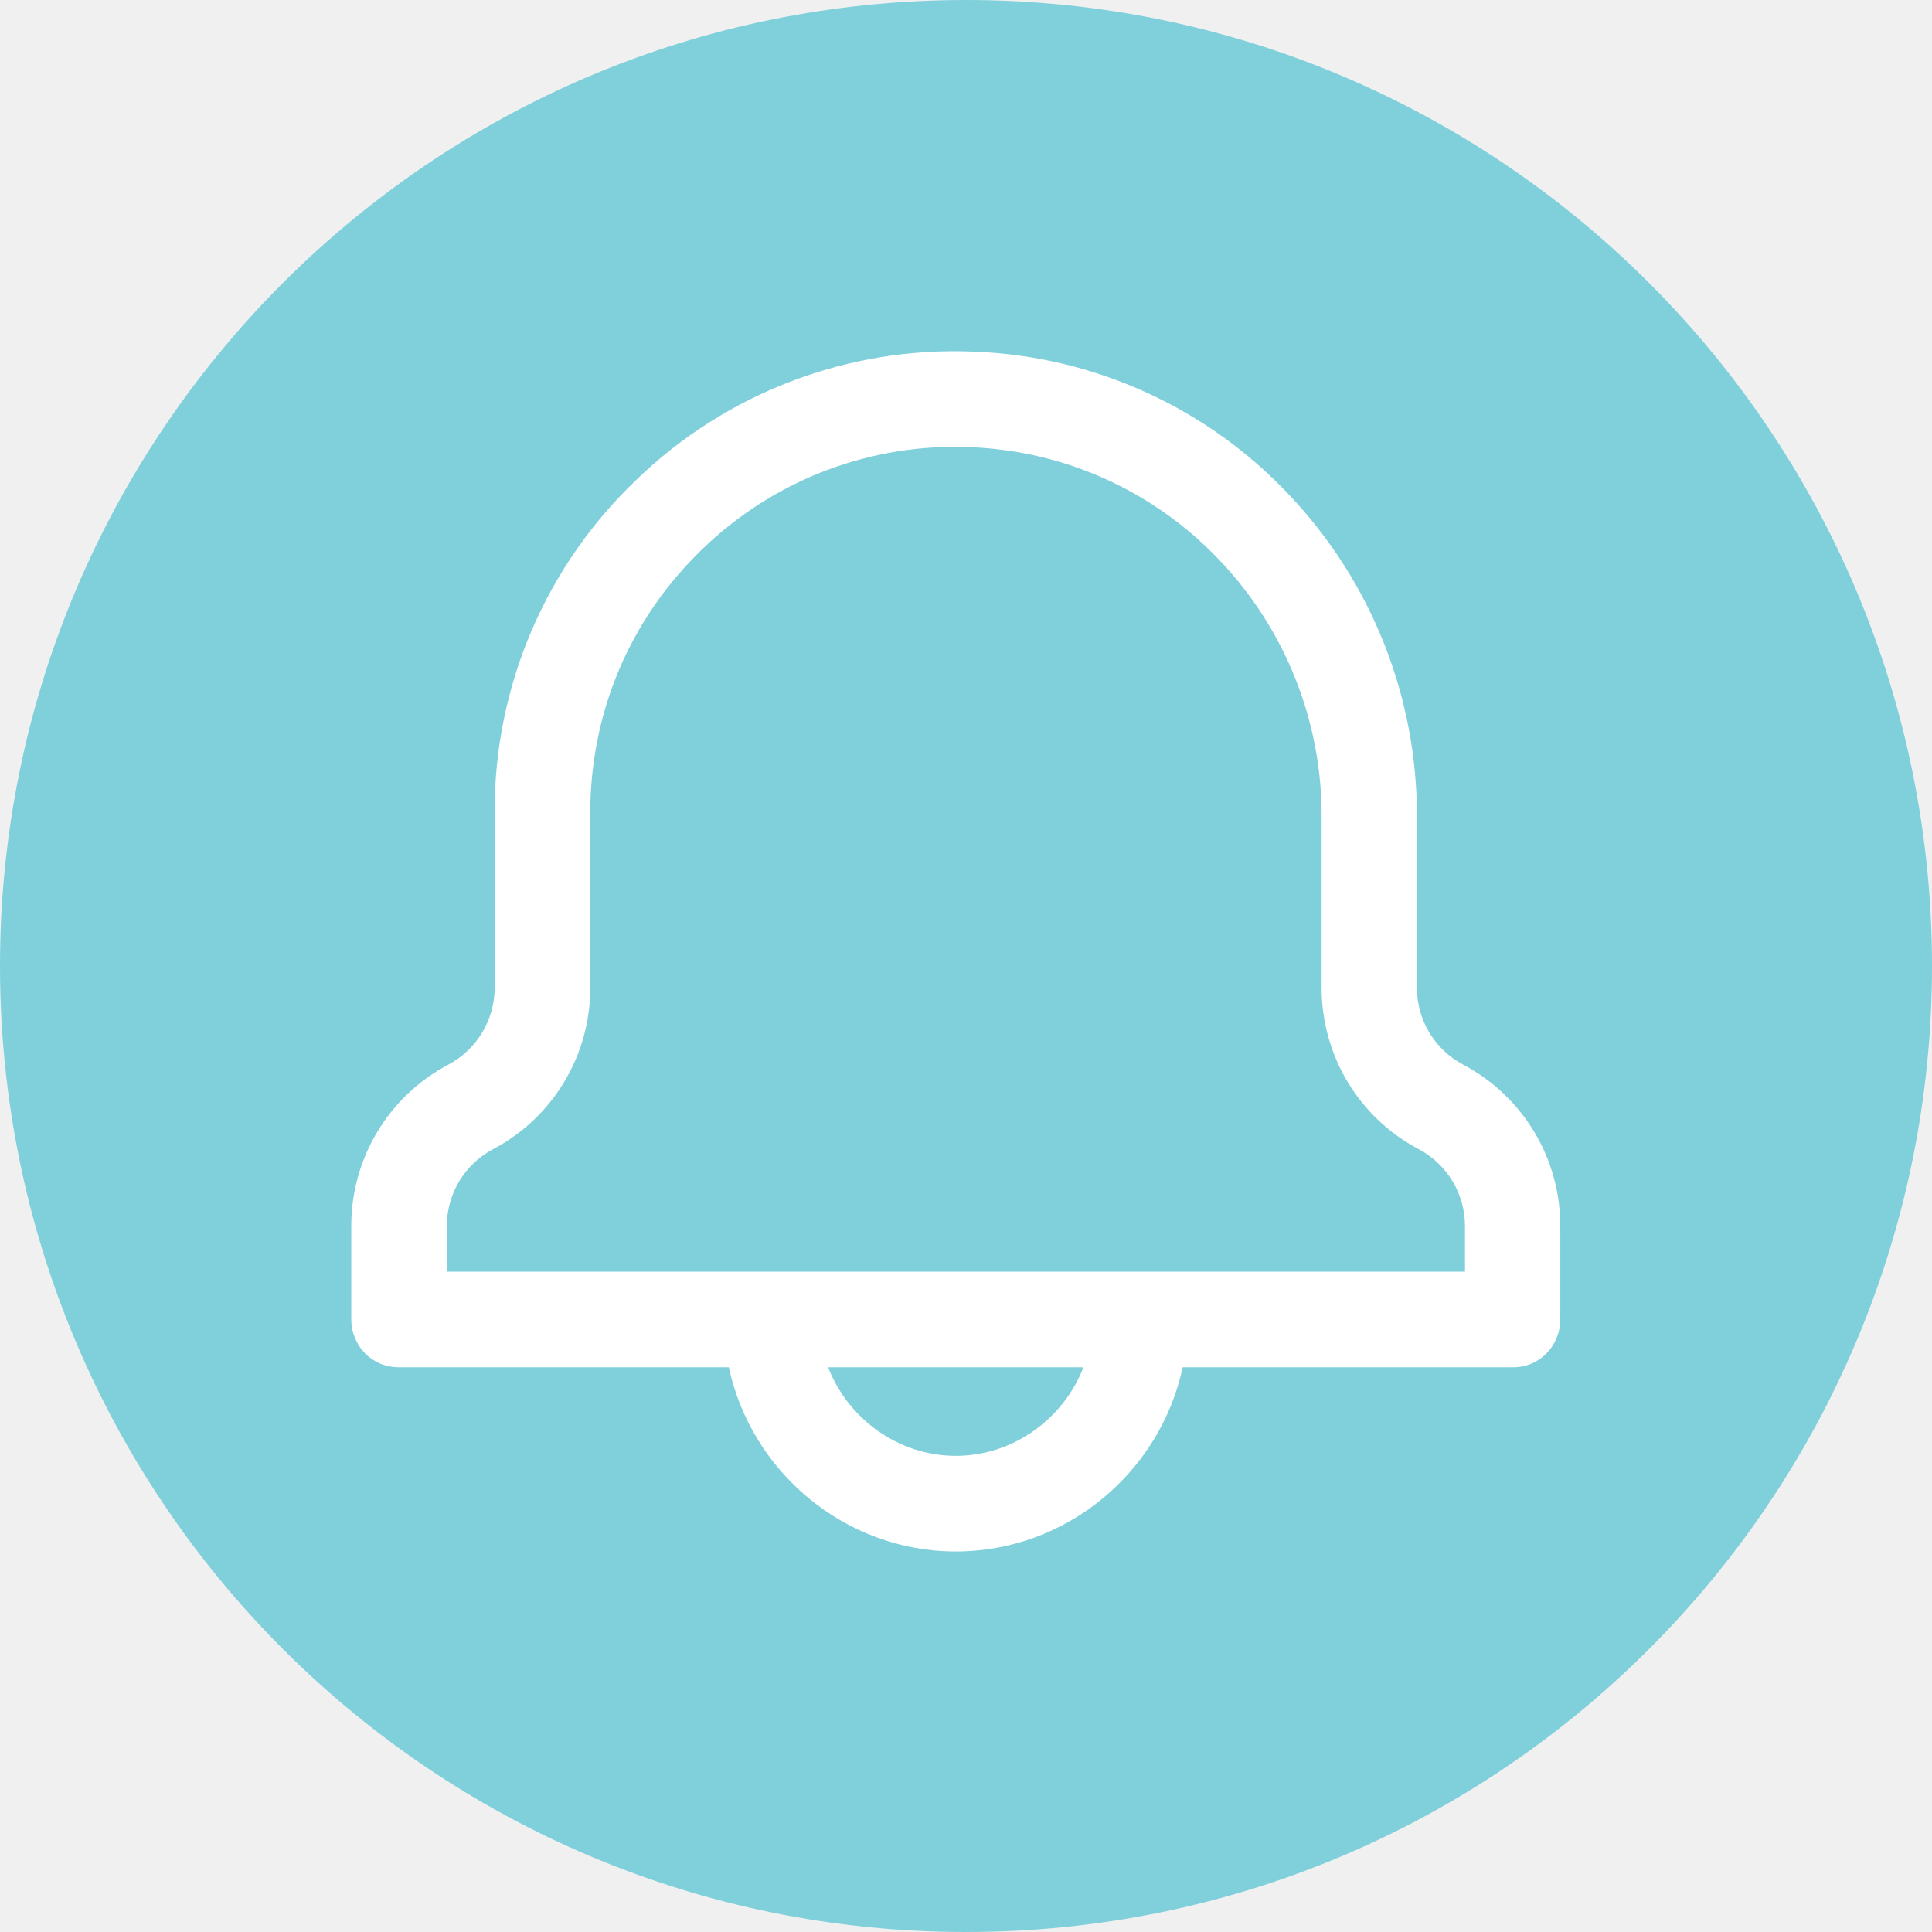
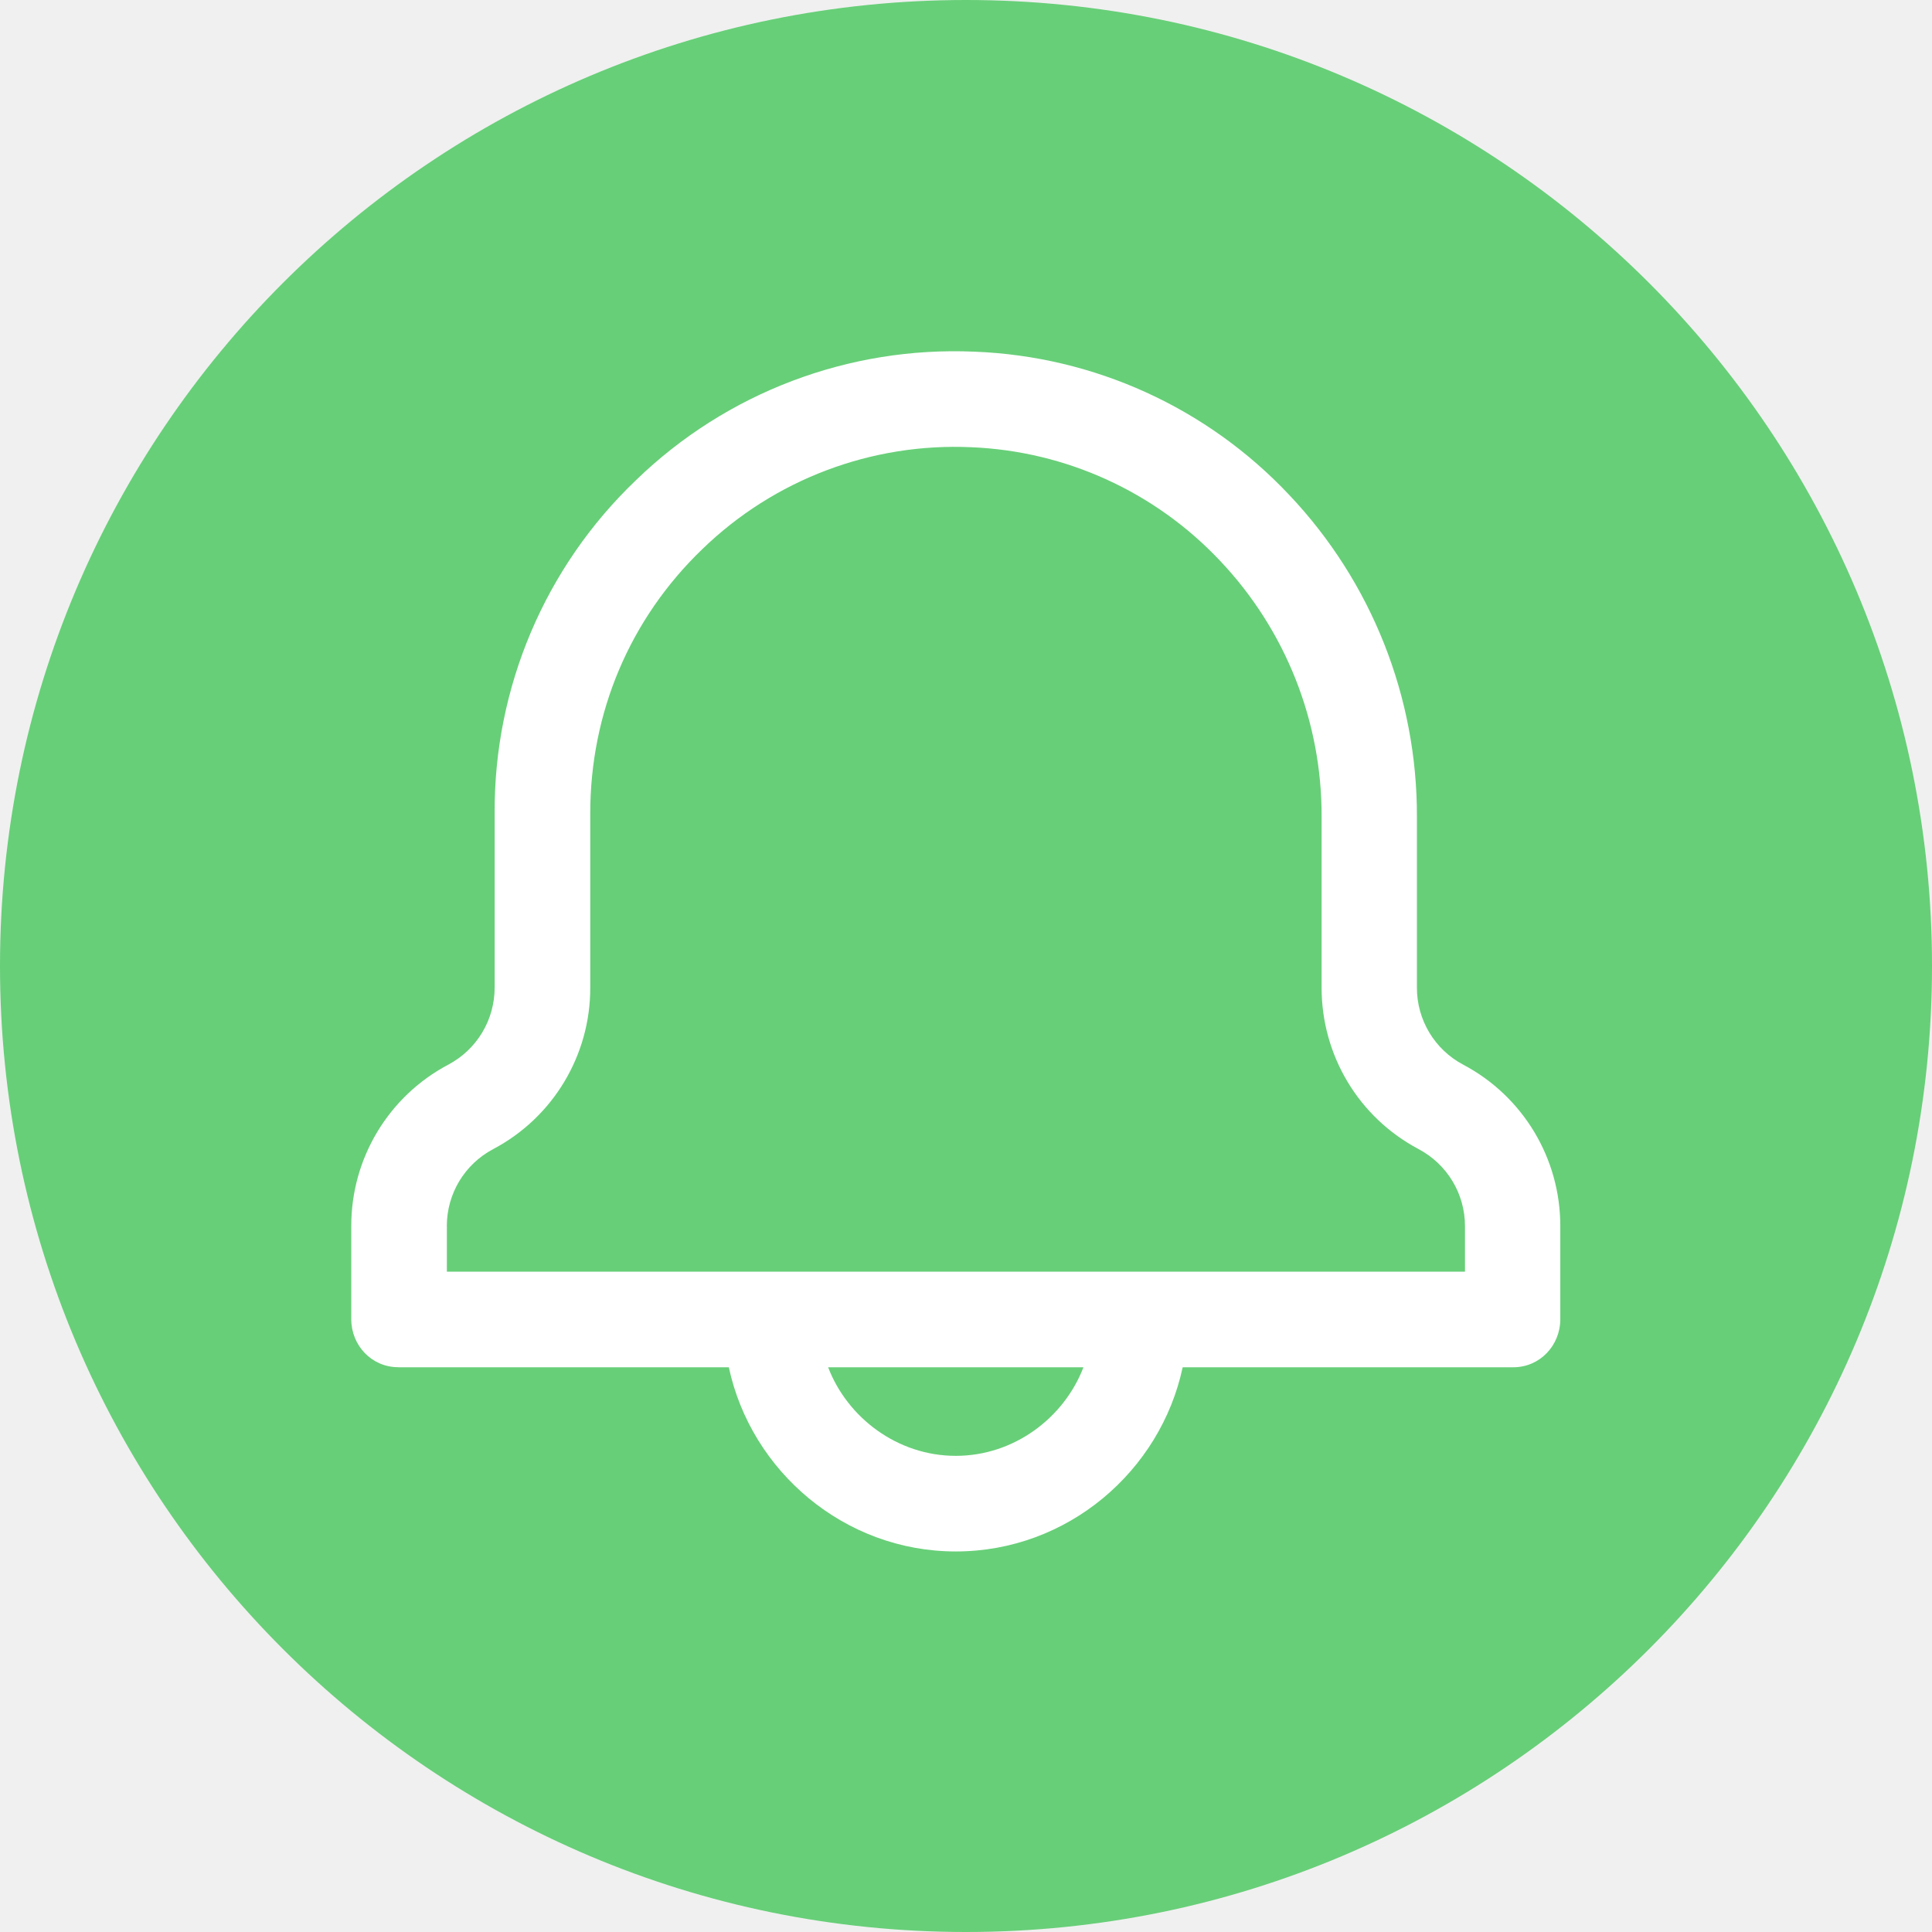
<svg xmlns="http://www.w3.org/2000/svg" xmlns:xlink="http://www.w3.org/1999/xlink" width="33" height="33" viewBox="0 0 33 33">
  <defs>
    <circle id="a" cx="16.5" cy="16.5" r="16.5" />
  </defs>
  <g fill="none" fill-rule="evenodd">
    <g>
-       <mask id="b" fill="#fff">
+       <mask id="b" fill="#ffffff">
        <use xlink:href="#a" />
      </mask>
-       <use fill="#80D0DB" xlink:href="#a" />
-       <path fill="#80D0DB" d="M15.582 14.553h.367c.208 0 .413-.017.616-.051.203-.035.389-.098.557-.19.17-.092.305-.217.409-.374.103-.157.155-.362.155-.615 0-.184-.034-.349-.104-.495a1.073 1.073 0 0 0-.281-.367 1.282 1.282 0 0 0-.414-.23 1.502 1.502 0 0 0-.489-.081c-.337 0-.617.096-.84.287a1.479 1.479 0 0 0-.46.76l-1.299-.334c.069-.276.186-.527.35-.753.166-.226.365-.422.599-.587.234-.165.496-.293.788-.385.29-.092.597-.138.92-.138.352 0 .688.048 1.006.144.318.096.598.237.84.425.24.188.43.42.569.696.138.276.207.598.207.966 0 .437-.133.826-.397 1.167-.265.341-.62.566-1.064.673v.023c.498.1.903.324 1.213.673.31.349.466.776.466 1.282 0 .422-.082.79-.247 1.104a2.323 2.323 0 0 1-.656.782 2.904 2.904 0 0 1-.914.466 3.471 3.471 0 0 1-1.023.155 4.22 4.22 0 0 1-.978-.11 2.982 2.982 0 0 1-.845-.338 2.509 2.509 0 0 1-.679-.599 2.7 2.7 0 0 1-.454-.873l1.288-.403c.1.322.286.594.558.816.272.223.626.334 1.064.334a2 2 0 0 0 .534-.075c.18-.05.341-.128.483-.235.142-.108.257-.246.345-.415.088-.168.133-.375.133-.62 0-.261-.064-.482-.19-.662a1.374 1.374 0 0 0-.477-.425 2.248 2.248 0 0 0-.639-.225 3.486 3.486 0 0 0-.672-.069h-.345v-1.104z" mask="url(#b)" />
-       <path fill="#FFF" d="M6.802 23.354h5.647c.38 1.777 1.975 3.146 3.876 3.146 1.907 0 3.497-1.369 3.876-3.146h5.648c.451 0 .802-.37.802-.821v-1.59a3.113 3.113 0 0 0-1.657-2.757 1.485 1.485 0 0 1-.792-1.316v-2.915a7.961 7.961 0 0 0-2.18-5.5 7.79 7.79 0 0 0-5.375-2.448A7.813 7.813 0 0 0 10.865 8.2a7.805 7.805 0 0 0-2.416 5.691v2.978c0 .552-.303 1.057-.792 1.316A3.113 3.113 0 0 0 6 20.943v1.59c0 .45.35.82.802.82zm9.523 1.513c-.994 0-1.849-.649-2.18-1.513h4.361c-.331.864-1.186 1.513-2.18 1.513zm-8.693-3.924c0-.552.303-1.057.793-1.316a3.111 3.111 0 0 0 1.657-2.757v-2.978c0-1.72.677-3.323 1.916-4.514a6.192 6.192 0 0 1 4.592-1.739 6.183 6.183 0 0 1 4.25 1.94 6.322 6.322 0 0 1 1.734 4.376v2.915c0 1.158.633 2.215 1.656 2.757.49.26.793.764.793 1.316v.778H7.633v-.778z" mask="url(#b)" />
+       <use fill="#67CF78" xlink:href="#a" />
+       <path fill="#67CF78" d="M15.582 14.553h.367c.208 0 .413-.017.616-.051.203-.035.389-.098.557-.19.17-.092.305-.217.409-.374.103-.157.155-.362.155-.615 0-.184-.034-.349-.104-.495a1.073 1.073 0 0 0-.281-.367 1.282 1.282 0 0 0-.414-.23 1.502 1.502 0 0 0-.489-.081c-.337 0-.617.096-.84.287a1.479 1.479 0 0 0-.46.76l-1.299-.334c.069-.276.186-.527.35-.753.166-.226.365-.422.599-.587.234-.165.496-.293.788-.385.29-.092.597-.138.92-.138.352 0 .688.048 1.006.144.318.096.598.237.84.425.24.188.43.42.569.696.138.276.207.598.207.966 0 .437-.133.826-.397 1.167-.265.341-.62.566-1.064.673v.023c.498.1.903.324 1.213.673.31.349.466.776.466 1.282 0 .422-.082.79-.247 1.104a2.323 2.323 0 0 1-.656.782 2.904 2.904 0 0 1-.914.466 3.471 3.471 0 0 1-1.023.155 4.22 4.22 0 0 1-.978-.11 2.982 2.982 0 0 1-.845-.338 2.509 2.509 0 0 1-.679-.599 2.7 2.7 0 0 1-.454-.873l1.288-.403c.1.322.286.594.558.816.272.223.626.334 1.064.334a2 2 0 0 0 .534-.075c.18-.05.341-.128.483-.235.142-.108.257-.246.345-.415.088-.168.133-.375.133-.62 0-.261-.064-.482-.19-.662a1.374 1.374 0 0 0-.477-.425 2.248 2.248 0 0 0-.639-.225 3.486 3.486 0 0 0-.672-.069h-.345v-1.104z" mask="url(#b)" />
+       <path fill="#FFFFFF" d="M6.802 23.354h5.647c.38 1.777 1.975 3.146 3.876 3.146 1.907 0 3.497-1.369 3.876-3.146h5.648c.451 0 .802-.37.802-.821v-1.59a3.113 3.113 0 0 0-1.657-2.757 1.485 1.485 0 0 1-.792-1.316v-2.915a7.961 7.961 0 0 0-2.18-5.5 7.79 7.79 0 0 0-5.375-2.448A7.813 7.813 0 0 0 10.865 8.2a7.805 7.805 0 0 0-2.416 5.691v2.978c0 .552-.303 1.057-.792 1.316A3.113 3.113 0 0 0 6 20.943v1.59c0 .45.35.82.802.82zm9.523 1.513c-.994 0-1.849-.649-2.18-1.513h4.361c-.331.864-1.186 1.513-2.18 1.513zm-8.693-3.924c0-.552.303-1.057.793-1.316a3.111 3.111 0 0 0 1.657-2.757v-2.978c0-1.72.677-3.323 1.916-4.514a6.192 6.192 0 0 1 4.592-1.739 6.183 6.183 0 0 1 4.25 1.94 6.322 6.322 0 0 1 1.734 4.376v2.915c0 1.158.633 2.215 1.656 2.757.49.26.793.764.793 1.316v.778H7.633v-.778z" mask="url(#b)" />
    </g>
  </g>
</svg>
